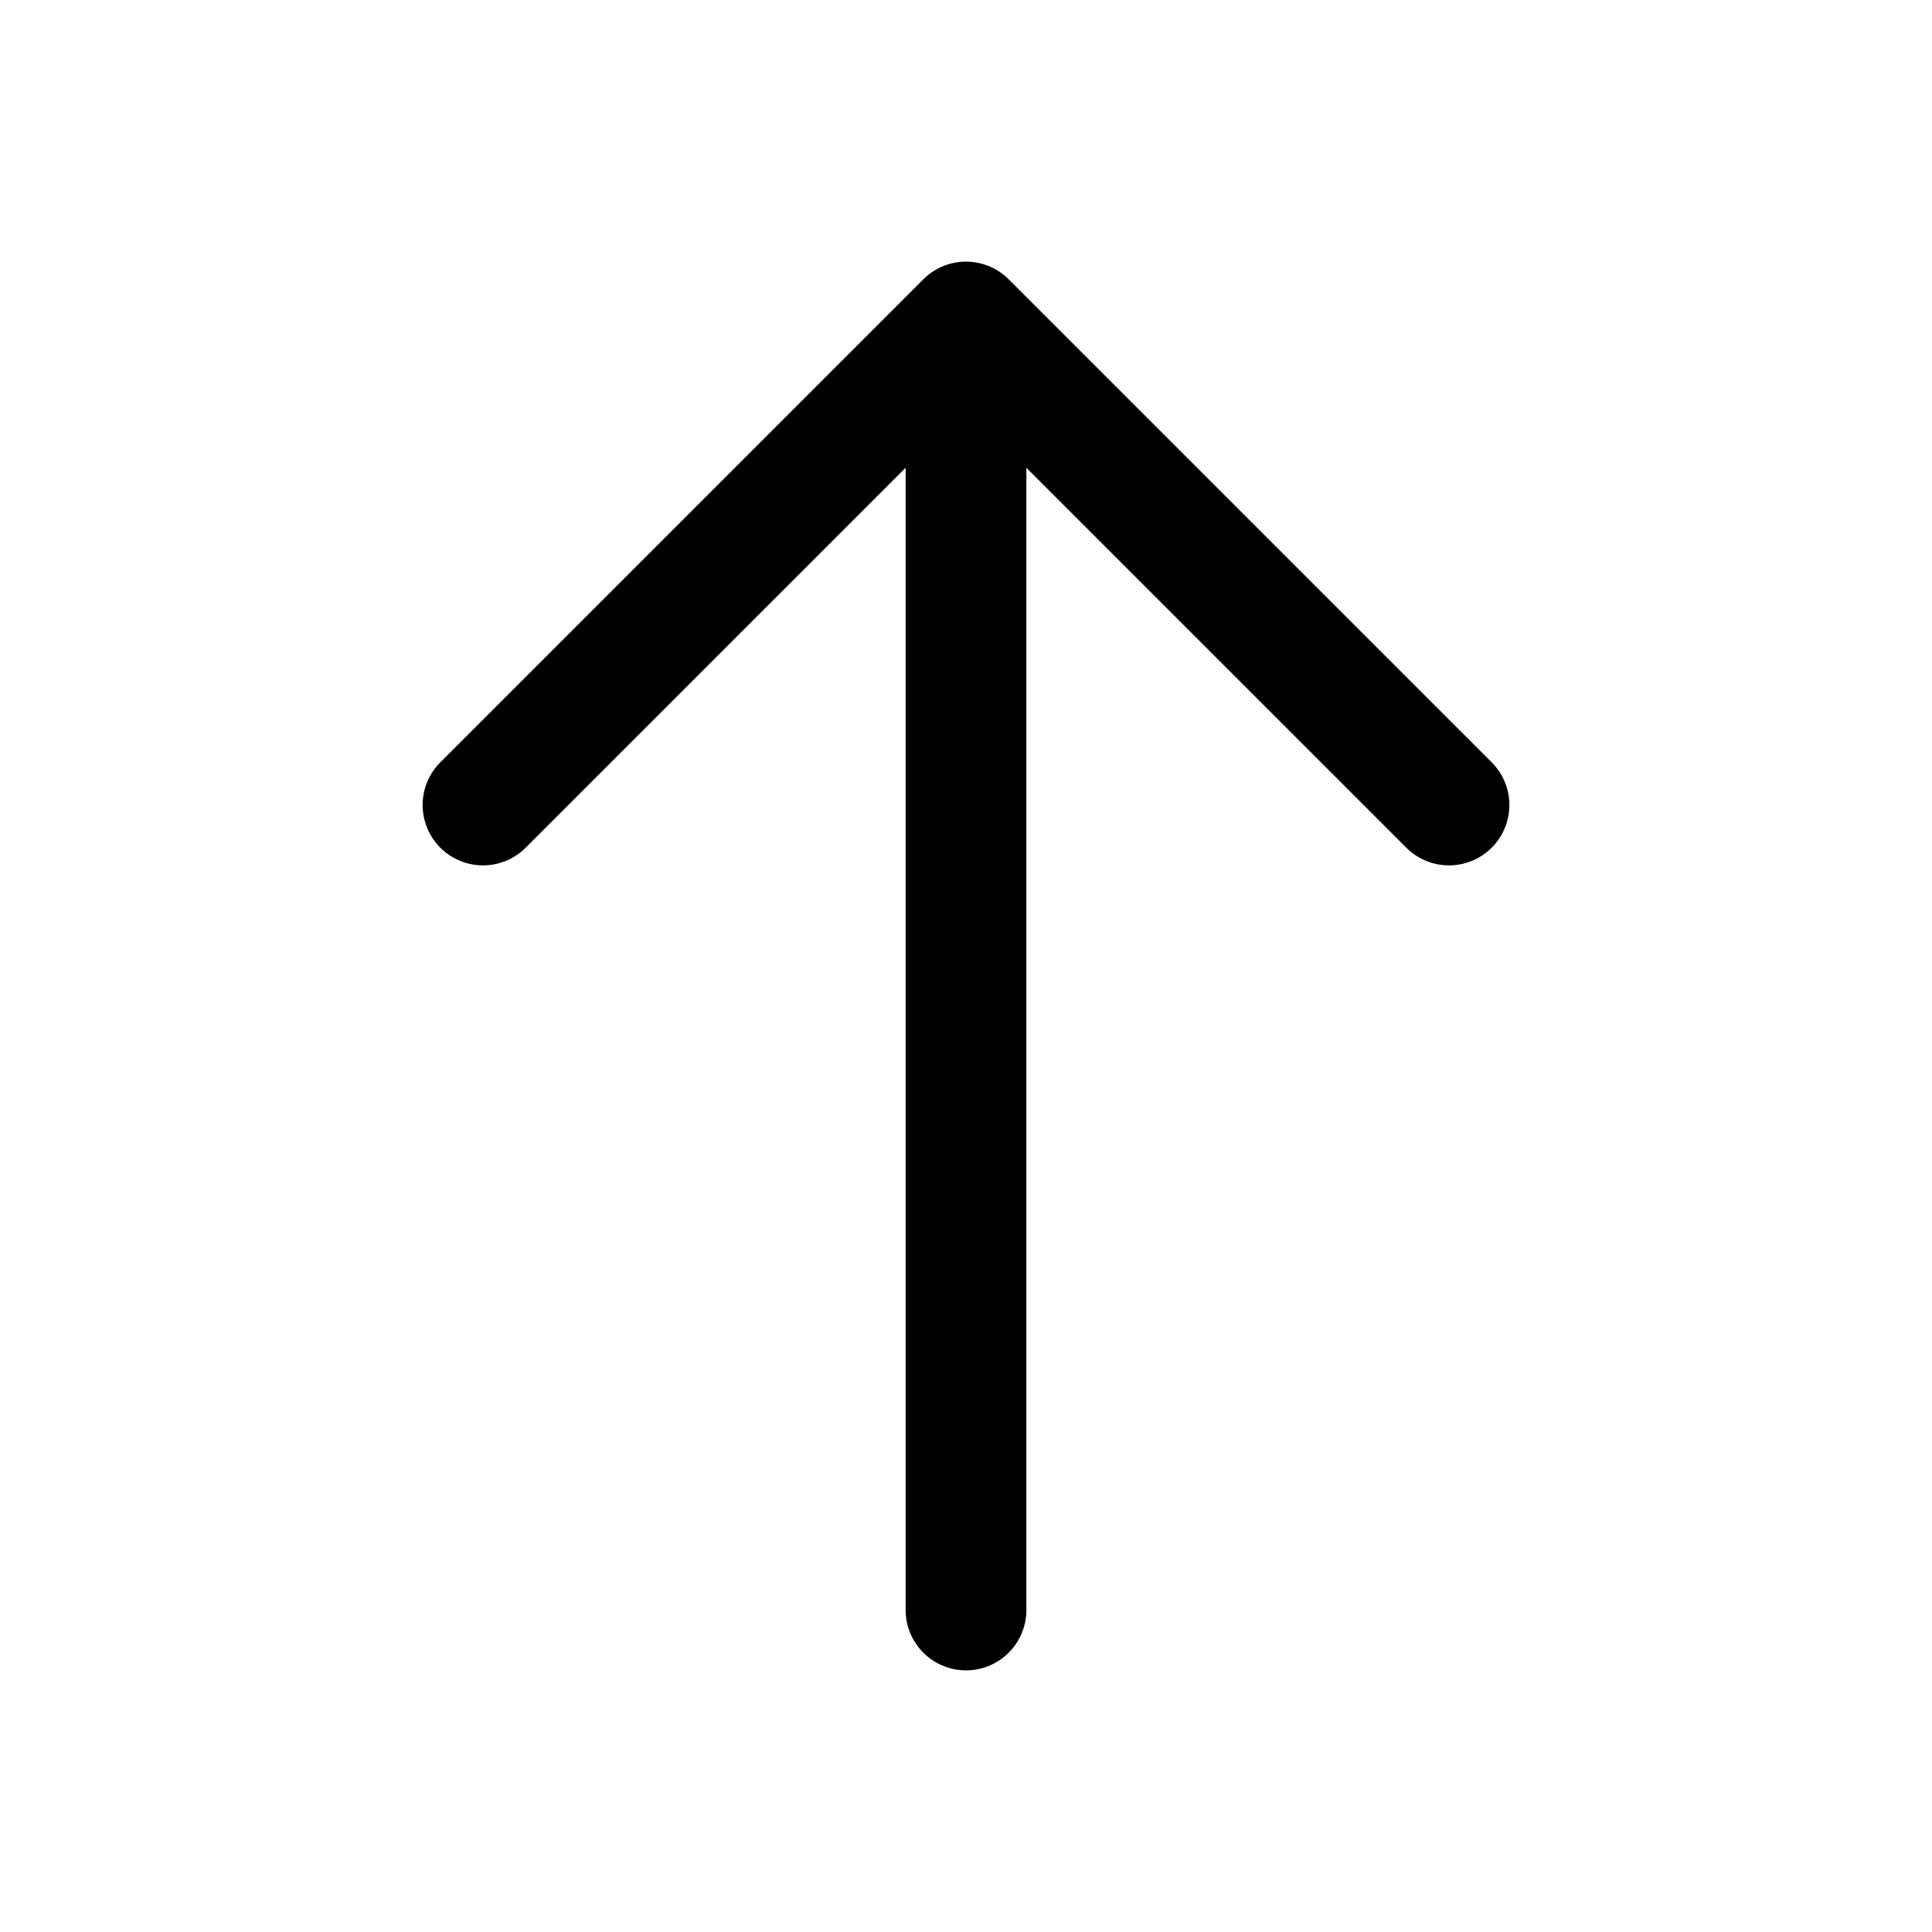
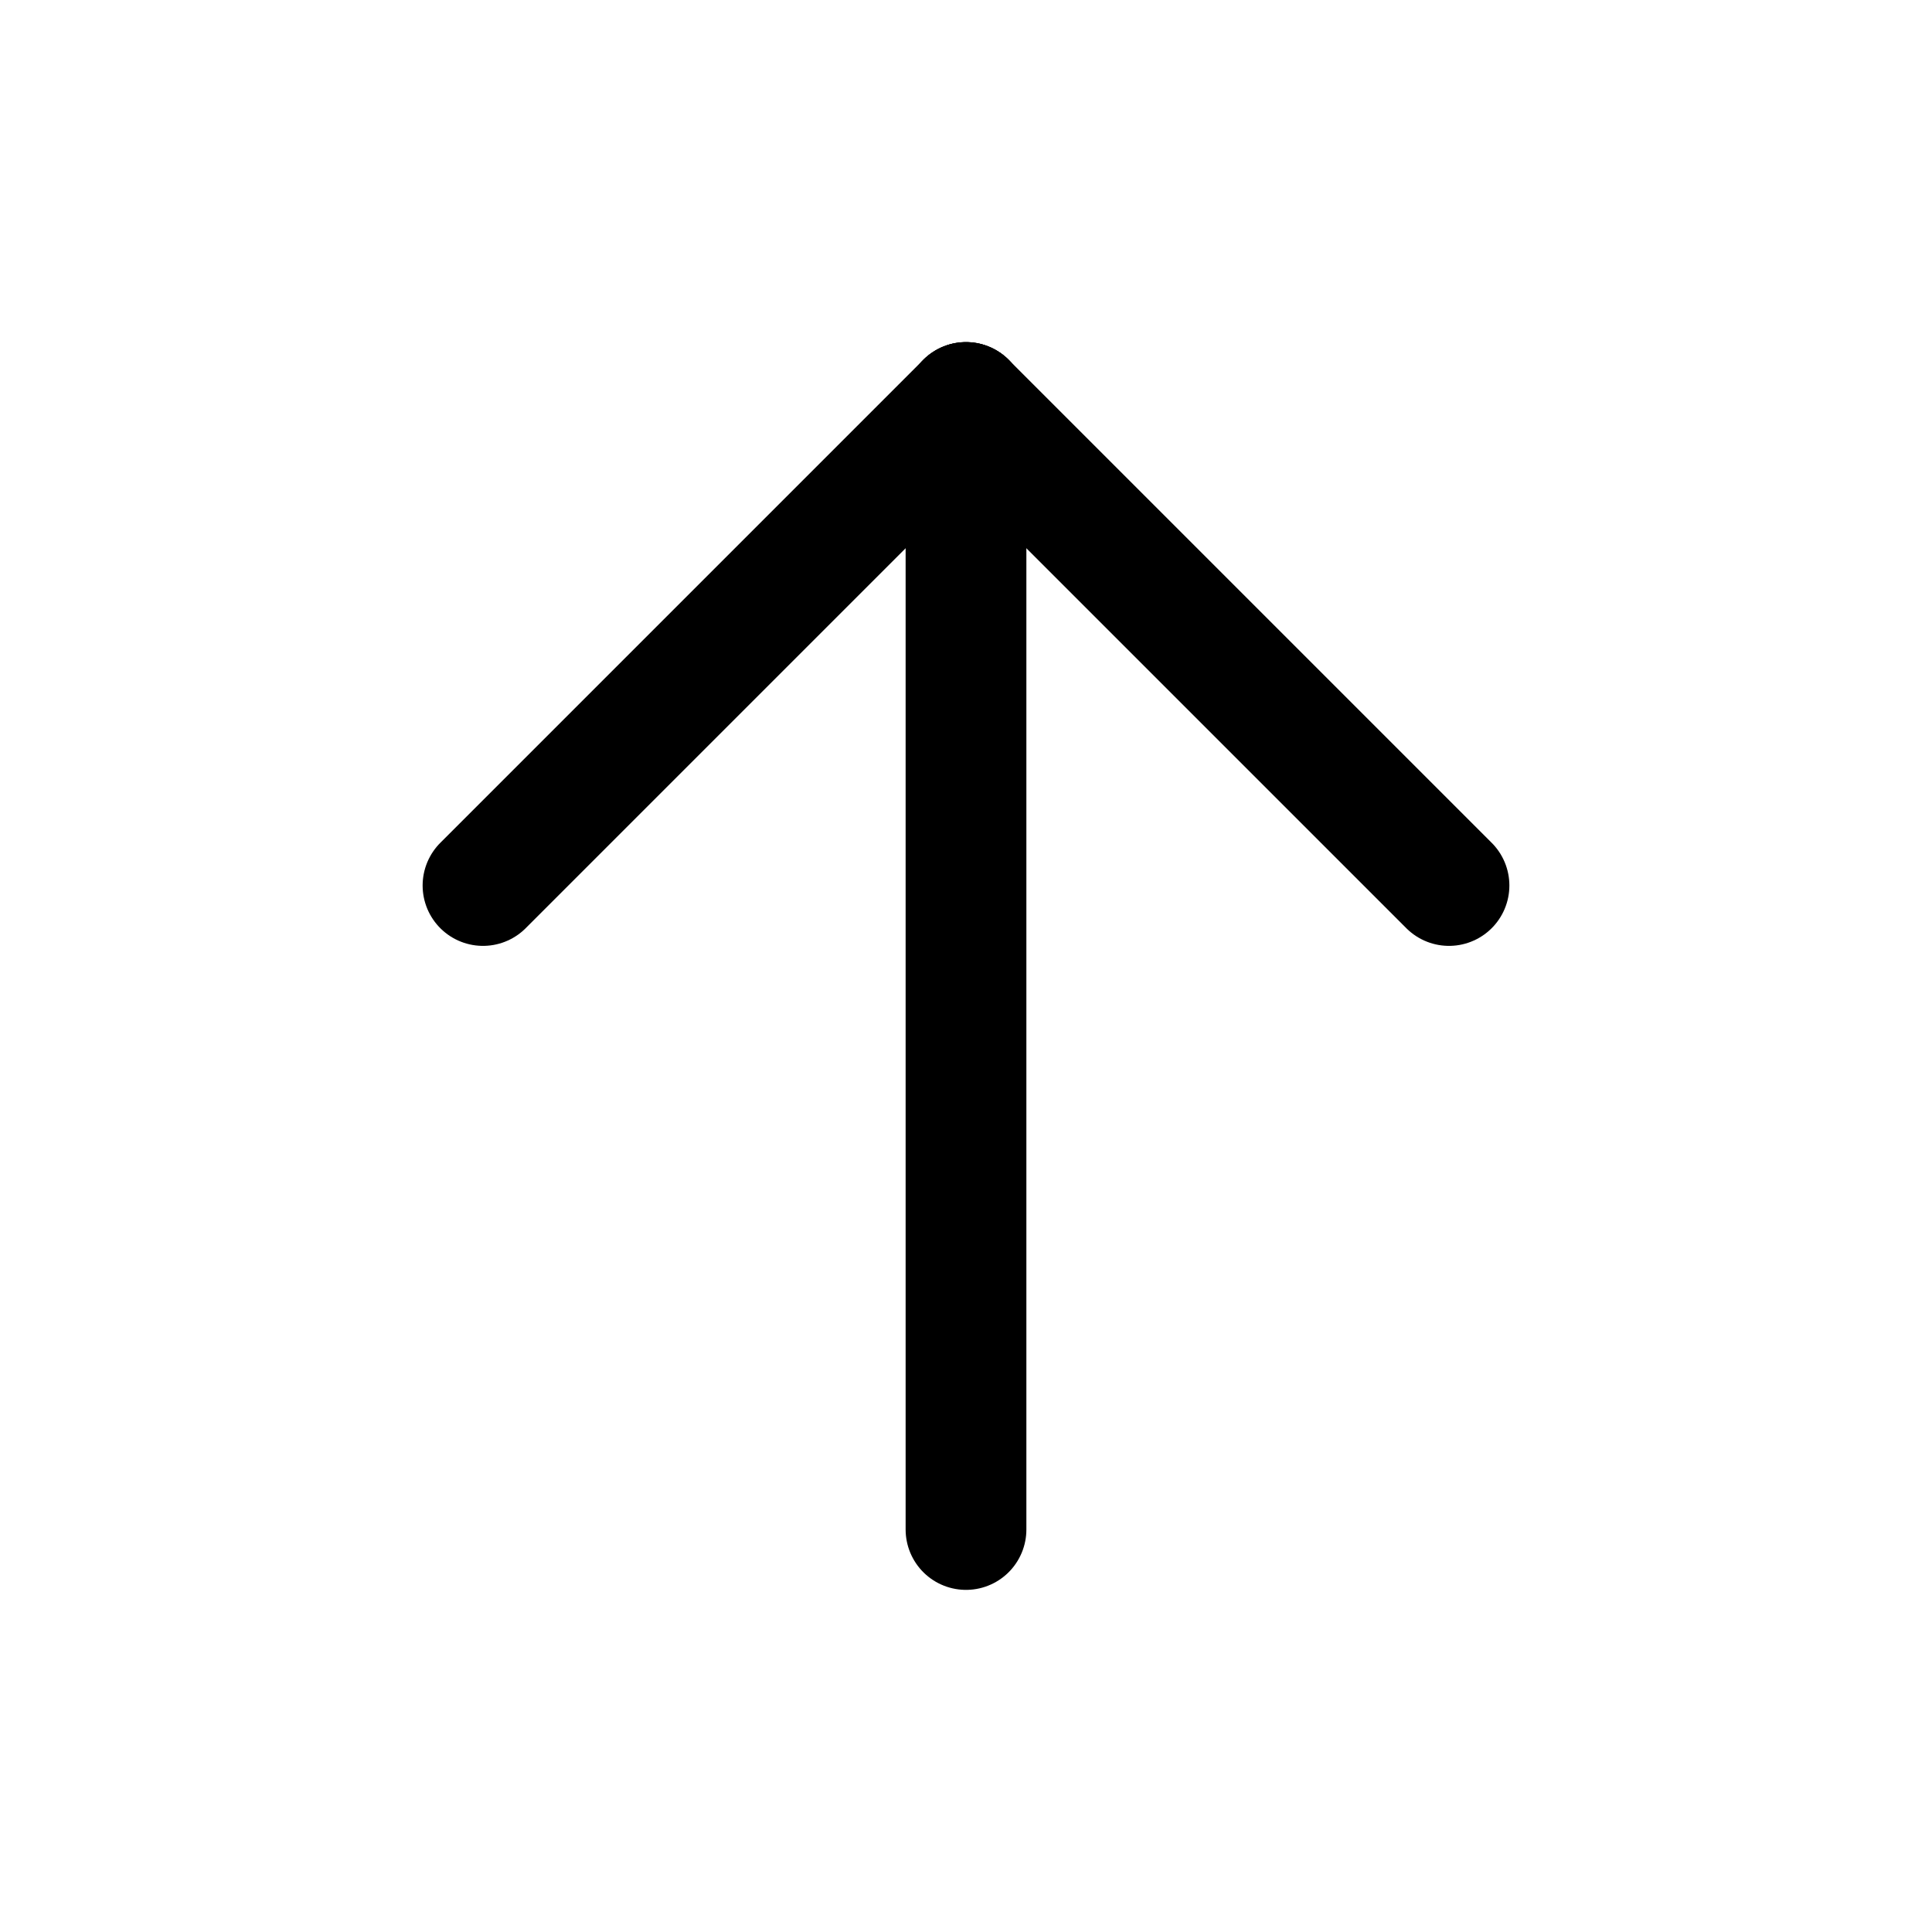
- <svg xmlns="http://www.w3.org/2000/svg" width="1em" height="1em" viewBox="0 0 24 24">
-   <path fill="none" stroke="currentColor" stroke-linecap="round" stroke-linejoin="round" stroke-width="1.5" d="M12 20V4m0 0l6 6m-6-6l-6 6" />
+ <svg xmlns="http://www.w3.org/2000/svg" width="24" height="24" viewBox="0 0 24 24" fill="none" stroke="currentColor" stroke-width="1.5" stroke-linecap="round" stroke-linejoin="round">
+   <path d="M12 5l0 14" />
+   <path d="M18 11l-6 -6" />
+   <path d="M6 11l6 -6" />
</svg>
